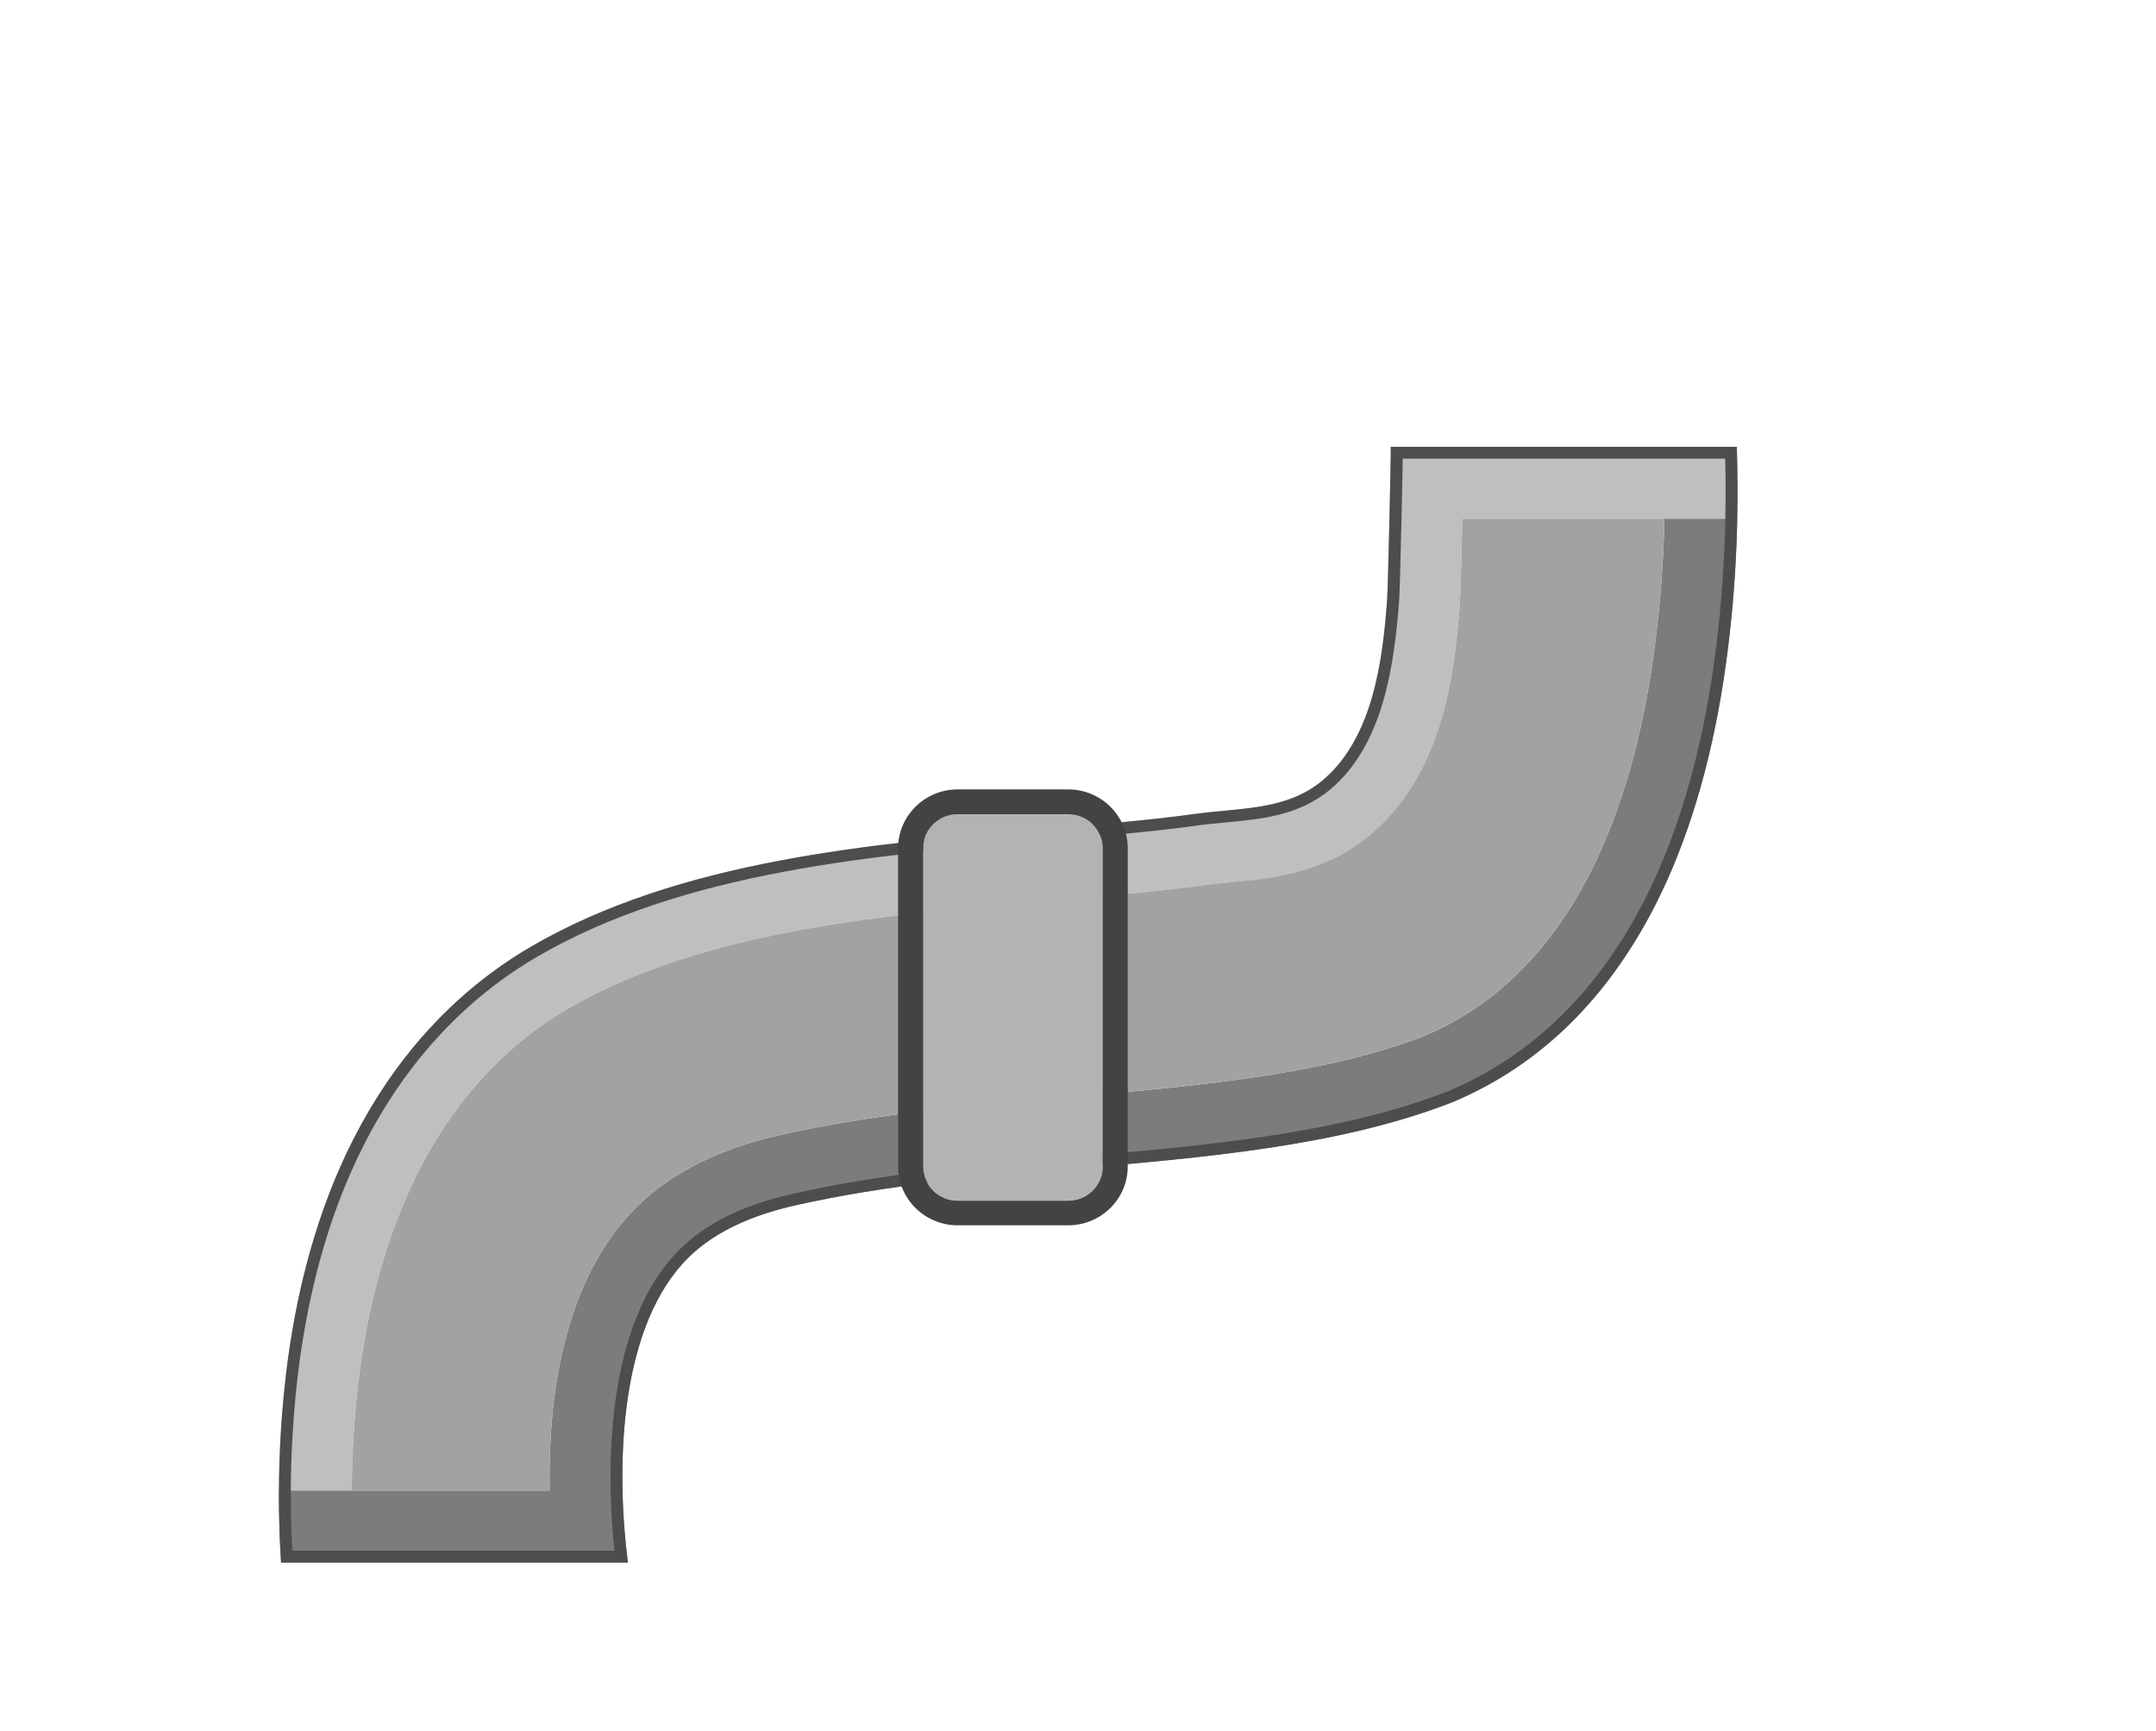
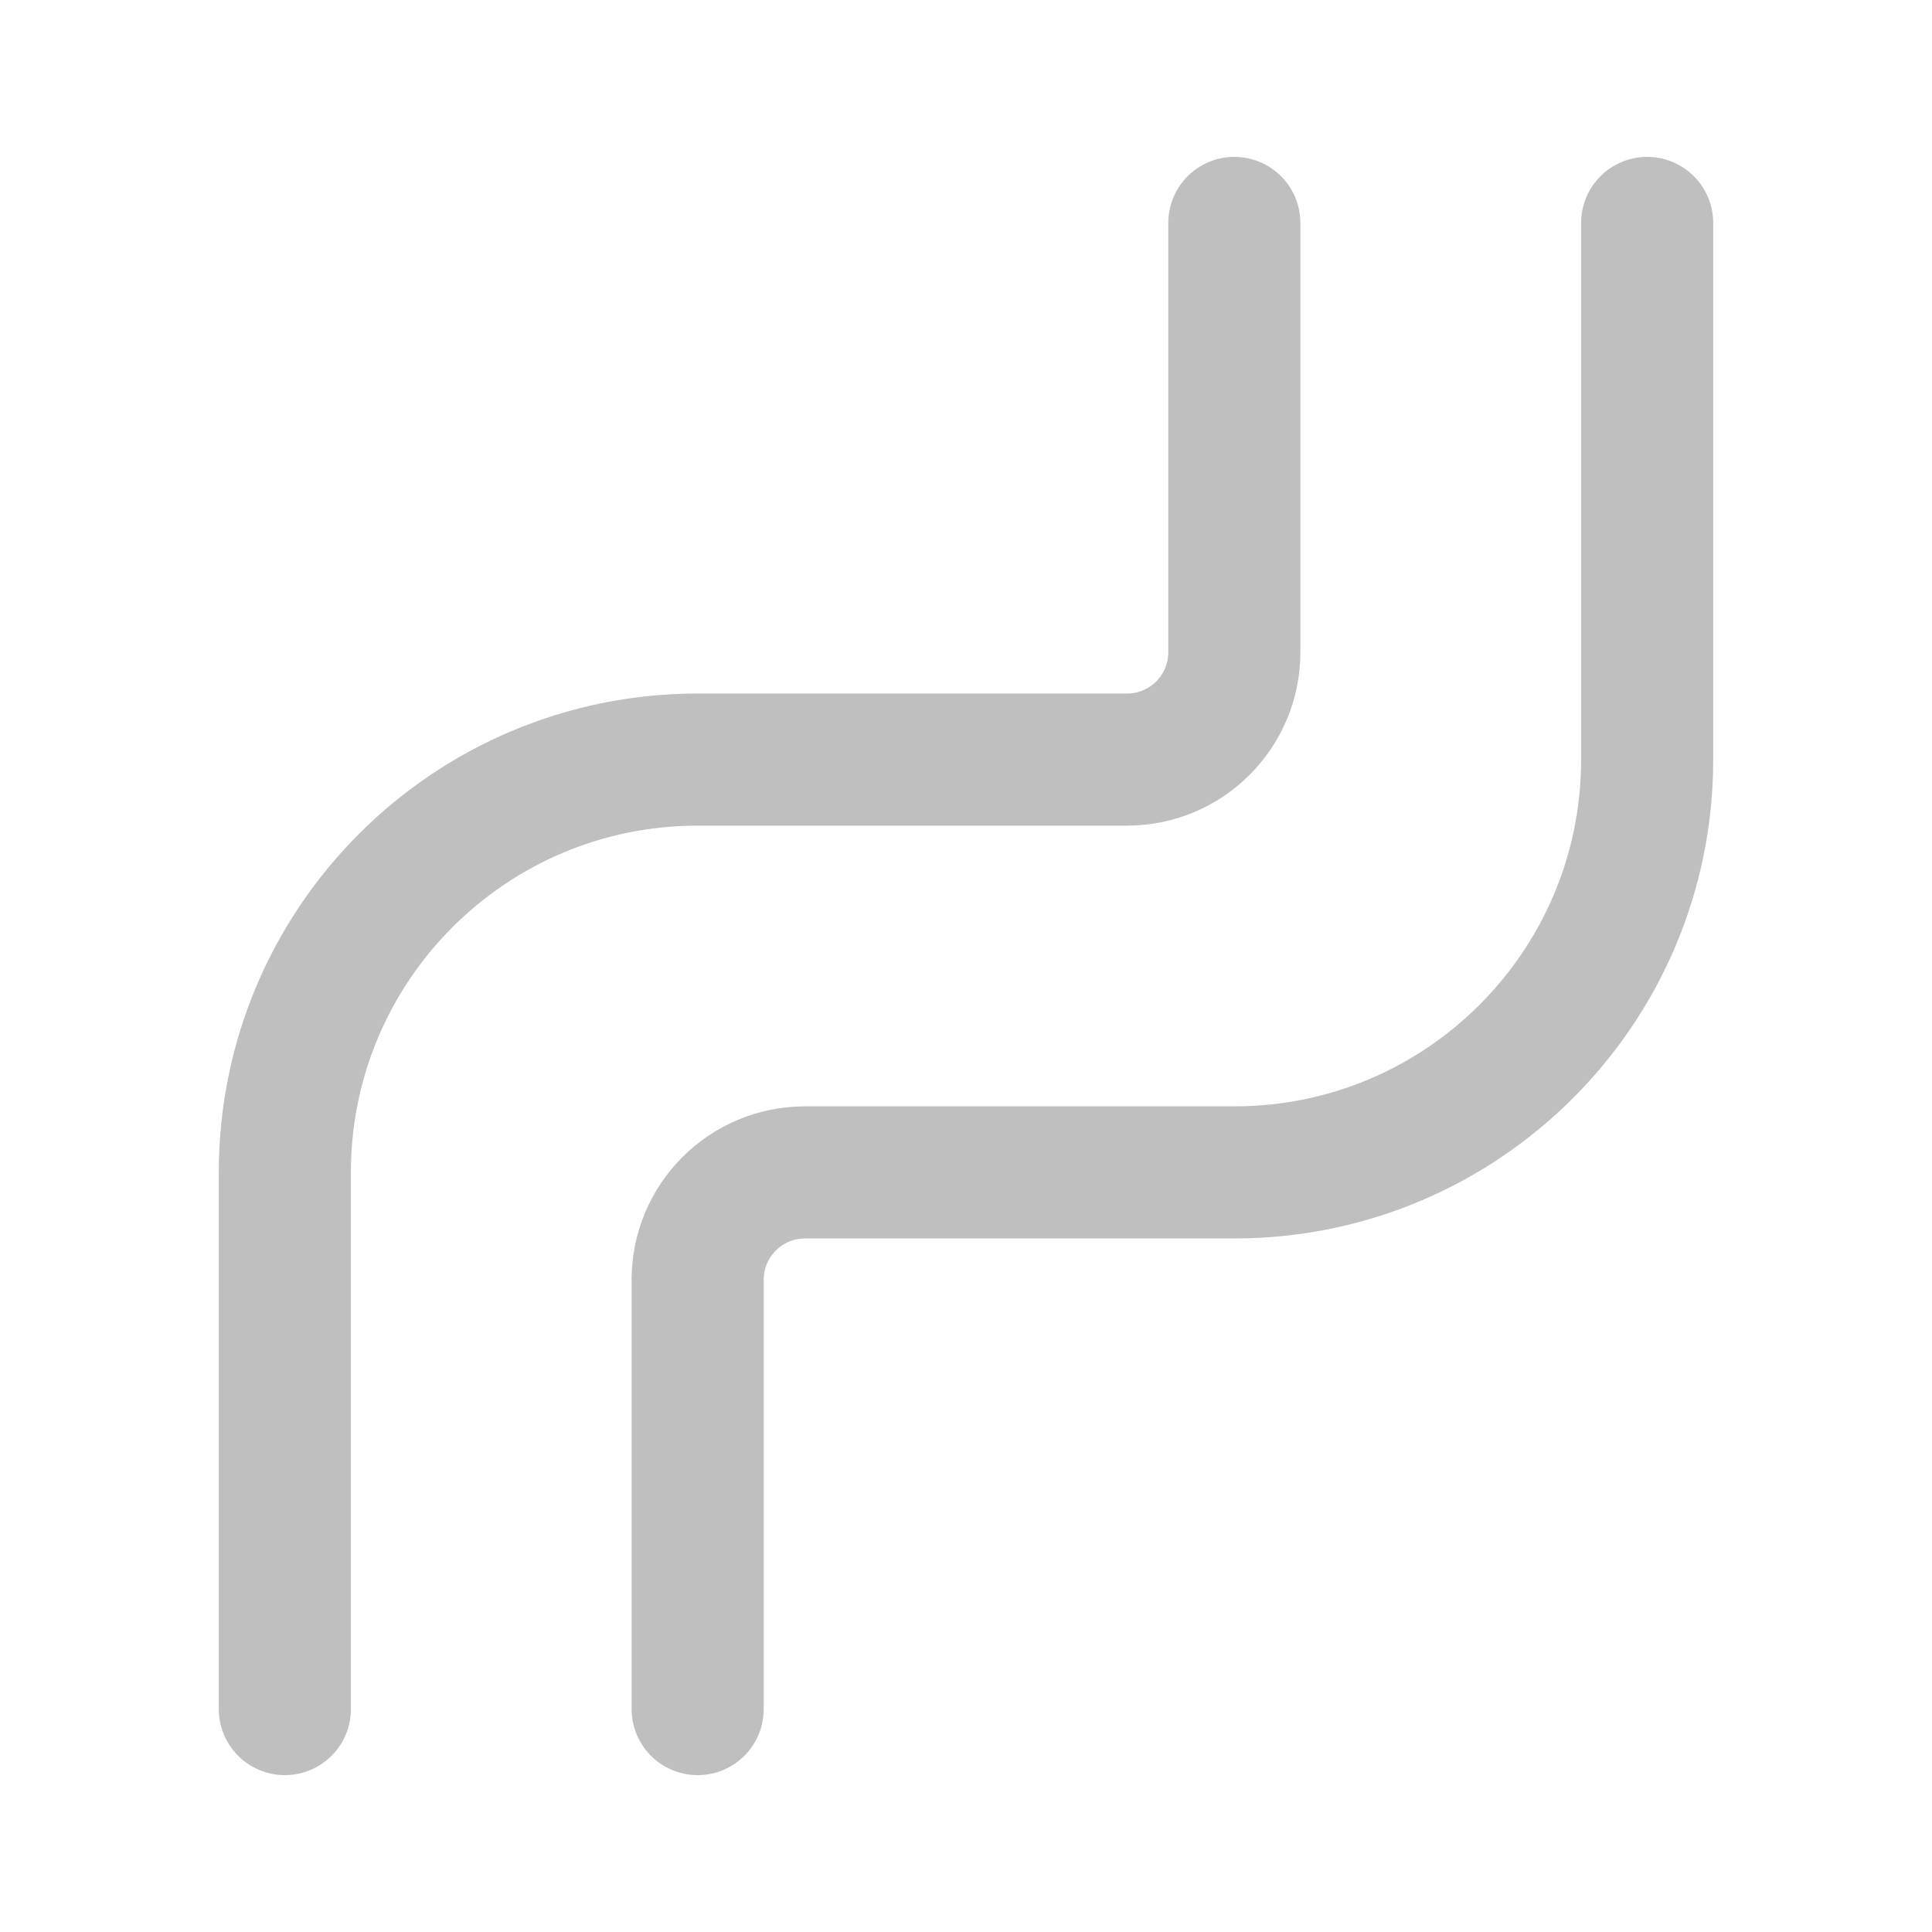
- <svg xmlns="http://www.w3.org/2000/svg" width="12.46mm" height="10mm" viewBox="-2 -2 15.46 10" version="1.1" id="svg5">
-   <defs id="defs2">
-     <style id="style9">.cls-1{fill:#bfbfbf;}.cls-2{fill:#7c7c7c;}.cls-3{fill:#a2a2a2;}.cls-4{fill:#4d4d4d;}.cls-5{fill:#b3b3b3;}.cls-6{fill:#434343;}.cls-7{opacity:0.11;}</style>
-   </defs>
-   <g id="layer1" transform="translate(-77.67064,-67.00607)">
-     <g id="g46" transform="matrix(0.01223748,0,0,0.0120742,76.75725,65.48484)">
-       <path class="cls-1" d="m 928.88,126 c 0.38,10.11 0.68,24.83 0.3,42.7 h -161.1 c 0,0.21 0,0.42 0,0.63 -0.36,16.24 -1.05,44.36 -1.46,50.29 -3.43,48.29 -12.31,102.22 -52.28,136.59 -27,23.21 -58.65,26.21 -81.77,28.39 -5.23,0.5 -10.18,1 -14.75,1.61 -27.2,3.82 -54.45,6.14 -80.79,8.38 l -11.31,1 c -95.1,8.11 -202.86,17.41 -281.94,64.17 -27.8,16.46 -51.59,39.3 -70.72,67.9 -26.19,39.16 -43.39,88.9 -51.12,147.84 a 561.17,561.17 0 0 0 -4.59,70.31 H 74.66 a 599.66,599.66 0 0 1 5,-75.86 C 98.7,524.22 167.6,455.24 222,423 c 87.42,-51.73 200.36,-61.47 300,-70 30,-2.58 60,-4.9 89.84,-9.08 25.92,-3.64 53.42,-1.87 74.61,-20.1 29.23,-25.13 35,-71.11 37.53,-107.19 0.53,-7.63 2.13,-79.69 2.13,-89.53 a 9.53,9.53 0 0 0 0,-1.11 z" id="path15" />
-       <path class="cls-2" d="m 886.49,168.66 h 42.69 A 744.67,744.67 0 0 1 920.92,266 c -7.84,50.46 -21.08,94.64 -39.39,131.3 -28,56 -67.56,95.45 -117.69,117.18 l -1.81,0.78 -1.83,0.71 c -65.39,25.39 -144.39,32.2 -220.77,38.77 -54.14,4.68 -108.94,9.48 -162,21.62 C 352.73,582 328,592.08 311.2,611 273.25,653.64 272.37,734.9 279.12,788.51 H 75.91 c -0.73,-11.37 -1.33,-25.93 -1.25,-42.7 h 158.62 c -1,-50.6 6.47,-118.76 46,-163.2 20.46,-23 50.28,-39.13 88.61,-47.88 56.51,-12.92 113.11,-17.81 167.86,-22.53 73.4,-6.32 149.29,-12.85 209,-36 l 1.11,-0.43 1,-0.44 c 40.66,-17.65 73.14,-50.33 96.46,-97.1 16.34,-32.71 28.25,-72.68 35.4,-118.78 a 699.19,699.19 0 0 0 7.77,-90.79 z" id="path17" />
-       <path class="cls-3" d="m 768.08,168.66 h 118.41 a 699.19,699.19 0 0 1 -7.77,90.79 c -7.15,46.1 -19.06,86.07 -35.4,118.78 -23.32,46.77 -55.8,79.45 -96.43,97.06 l -1,0.44 -1.11,0.43 c -59.71,23.19 -135.6,29.72 -209,36 -54.78,4.76 -111.38,9.65 -167.88,22.57 -38.33,8.75 -68.15,24.87 -88.61,47.88 -39.54,44.44 -47,112.6 -46,163.2 H 117.35 a 561.17,561.17 0 0 1 4.59,-70.31 c 7.73,-58.94 24.93,-108.68 51.12,-147.84 19.13,-28.6 42.92,-51.44 70.72,-67.9 C 322.86,413 430.62,403.7 525.71,395.52 l 11.31,-1 c 26.34,-2.24 53.59,-4.56 80.79,-8.38 4.57,-0.63 9.52,-1.11 14.75,-1.61 23.12,-2.18 54.78,-5.18 81.77,-28.39 40,-34.37 48.85,-88.3 52.28,-136.59 0.41,-5.93 1.1,-34.05 1.46,-50.29 0.01,-0.18 0.01,-0.39 0.01,-0.6 z" id="path19" />
-       <path class="cls-4" d="m 922.1,133 c 0.76,28.17 0.33,77.64 -8.1,132 -7.72,49.75 -20.75,93.23 -38.73,129.24 -27.21,54.45 -65.64,92.76 -114.21,113.82 l -1.68,0.72 -1.71,0.67 c -64.48,25 -143,31.79 -218.85,38.32 -53.53,4.62 -108.88,9.4 -163,21.77 -31.37,7.16 -54.23,19.2 -69.88,36.81 -42.73,48 -38.54,138.29 -34.7,175.16 H 82.51 a 614.43,614.43 0 0 1 4,-110.65 C 105.28,527.93 172.5,460.47 225.6,429 c 86.08,-50.93 198.16,-60.58 297,-69.09 L 534,359 c 25.87,-2.2 52.62,-4.48 78.87,-8.16 5.35,-0.75 10.93,-1.28 16.34,-1.79 21.37,-2 43.48,-4.12 61.85,-19.93 30,-25.81 37,-71.11 40,-112 0.31,-4.41 0.92,-28 1.38,-48.61 0.25,-10.82 0.47,-21.49 0.61,-29.26 0,-2.34 0.08,-4.45 0.1,-6.26 h 189 m -196,-7 z m 202.75,0 H 726.13 c 0.27,0 -1.54,82.45 -2.11,90.64 -2.57,36.08 -8.3,82.06 -37.53,107.19 -21.19,18.23 -48.69,16.46 -74.61,20.1 C 582.07,348.07 552,350.39 522,353 422.36,361.58 309.42,371.32 222,423 167.6,455.24 98.7,524.22 79.61,670 a 625.43,625.43 0 0 0 -3.7,118.56 H 279.12 C 272.37,734.9 273.25,653.64 311.2,611 c 16.82,-18.92 41.53,-29 66.21,-34.64 53.08,-12.14 107.88,-16.94 162,-21.62 76.38,-6.57 155.38,-13.38 220.77,-38.77 l 1.83,-0.71 1.81,-0.78 C 814,492.75 853.57,453.32 881.53,397.3 c 18.31,-36.66 31.55,-80.84 39.39,-131.3 9.33,-60.15 8.9,-114.66 8,-140 z" id="path23" />
-       <rect class="cls-5" x="452.1" y="344.05" width="105.29" height="229.57" rx="20.26" id="rect25" />
-       <path class="cls-6" d="m 537.12,329.41 h -64.76 a 34.94,34.94 0 0 0 -34.9,34.91 v 189.05 a 34.94,34.94 0 0 0 34.9,34.9 h 64.76 a 34.94,34.94 0 0 0 34.9,-34.9 v -189 a 34.94,34.94 0 0 0 -34.9,-34.96 z m 20.26,224 a 20.26,20.26 0 0 1 -20.26,20.26 H 472.36 A 20.26,20.26 0 0 1 452.1,553.41 v -189 a 20.27,20.27 0 0 1 20.26,-20.27 h 64.76 a 20.27,20.27 0 0 1 20.26,20.27 z" id="path27" />
-     </g>
+ <svg xmlns="http://www.w3.org/2000/svg" width="468px" height="468px" viewBox="0 0 468 468" version="1.1">
+   <g stroke="none" stroke-width="1" fill="none" fill-rule="evenodd" stroke-linecap="round">
+     <path d="M69,414 L69,284 C69,228.772 113.772,184 169,184 L273,184 C287.359,184 299,172.359 299,158 L299,54 L299,54 M399,54 L399,184 C399,239.228 354.228,284 299,284 L195,284 C180.641,284 169,295.641 169,310 L169,414 L169,414" stroke="#bfbfbf" stroke-width="32" />
  </g>
</svg>
